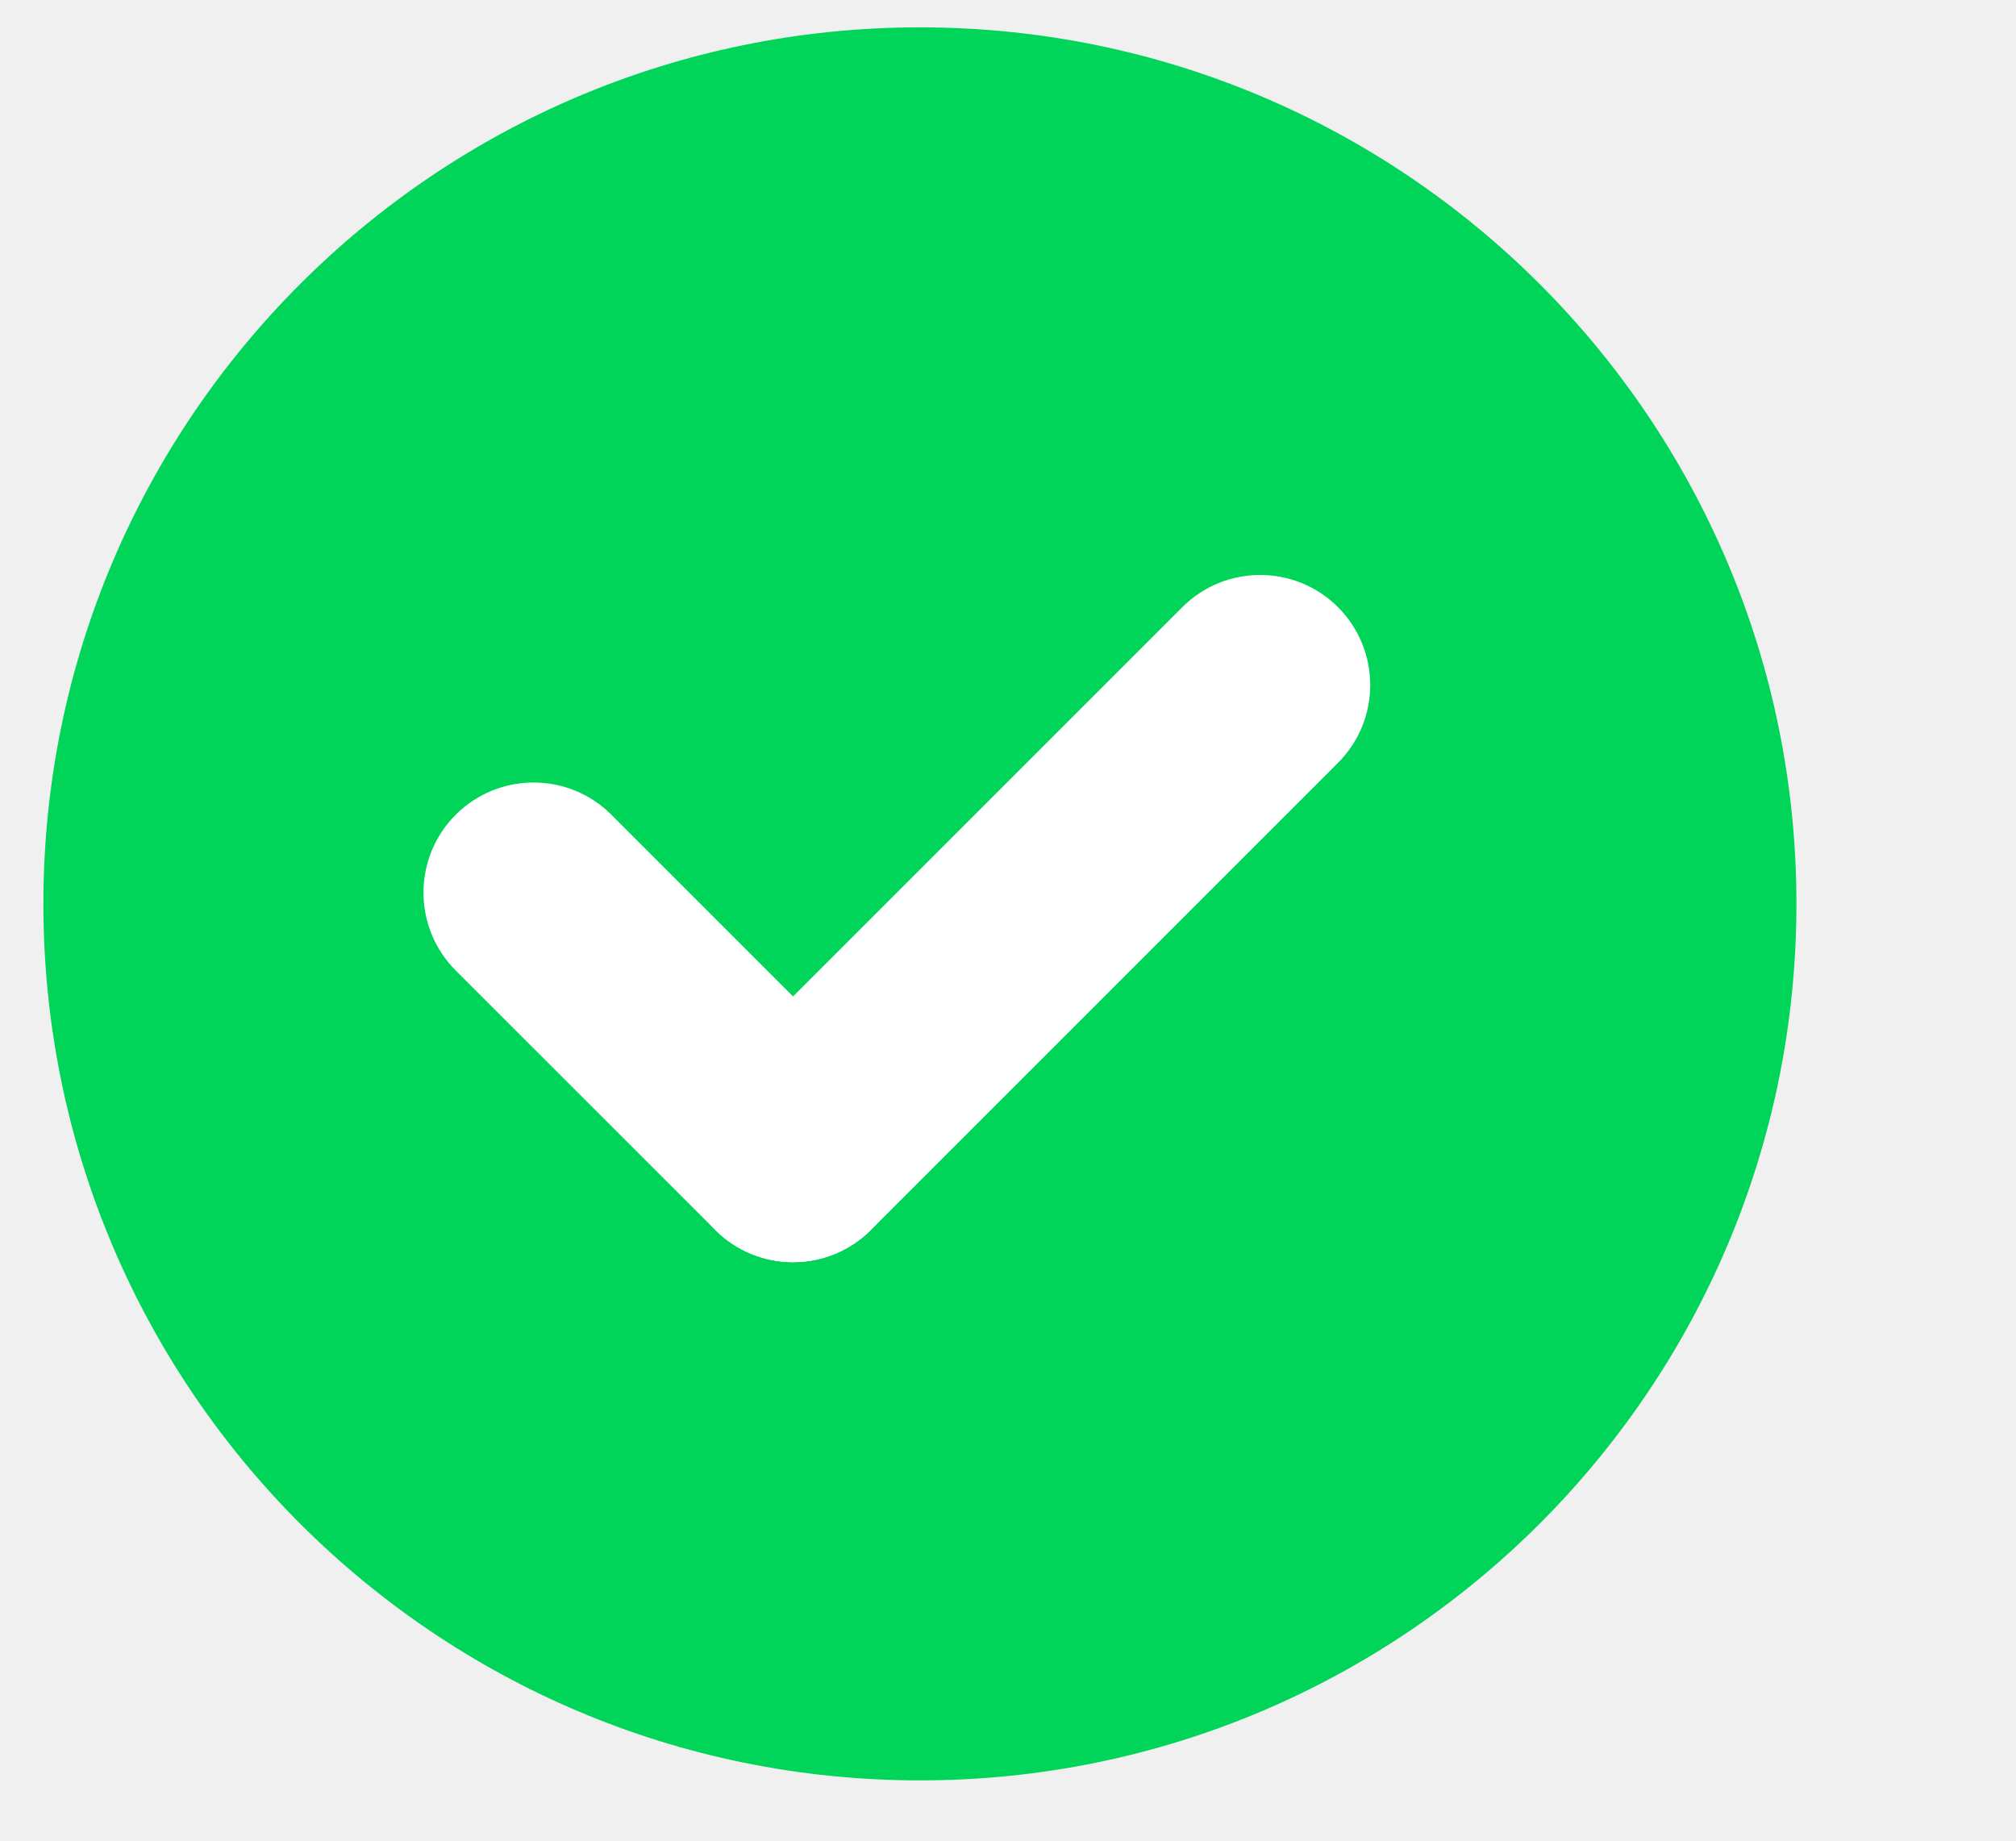
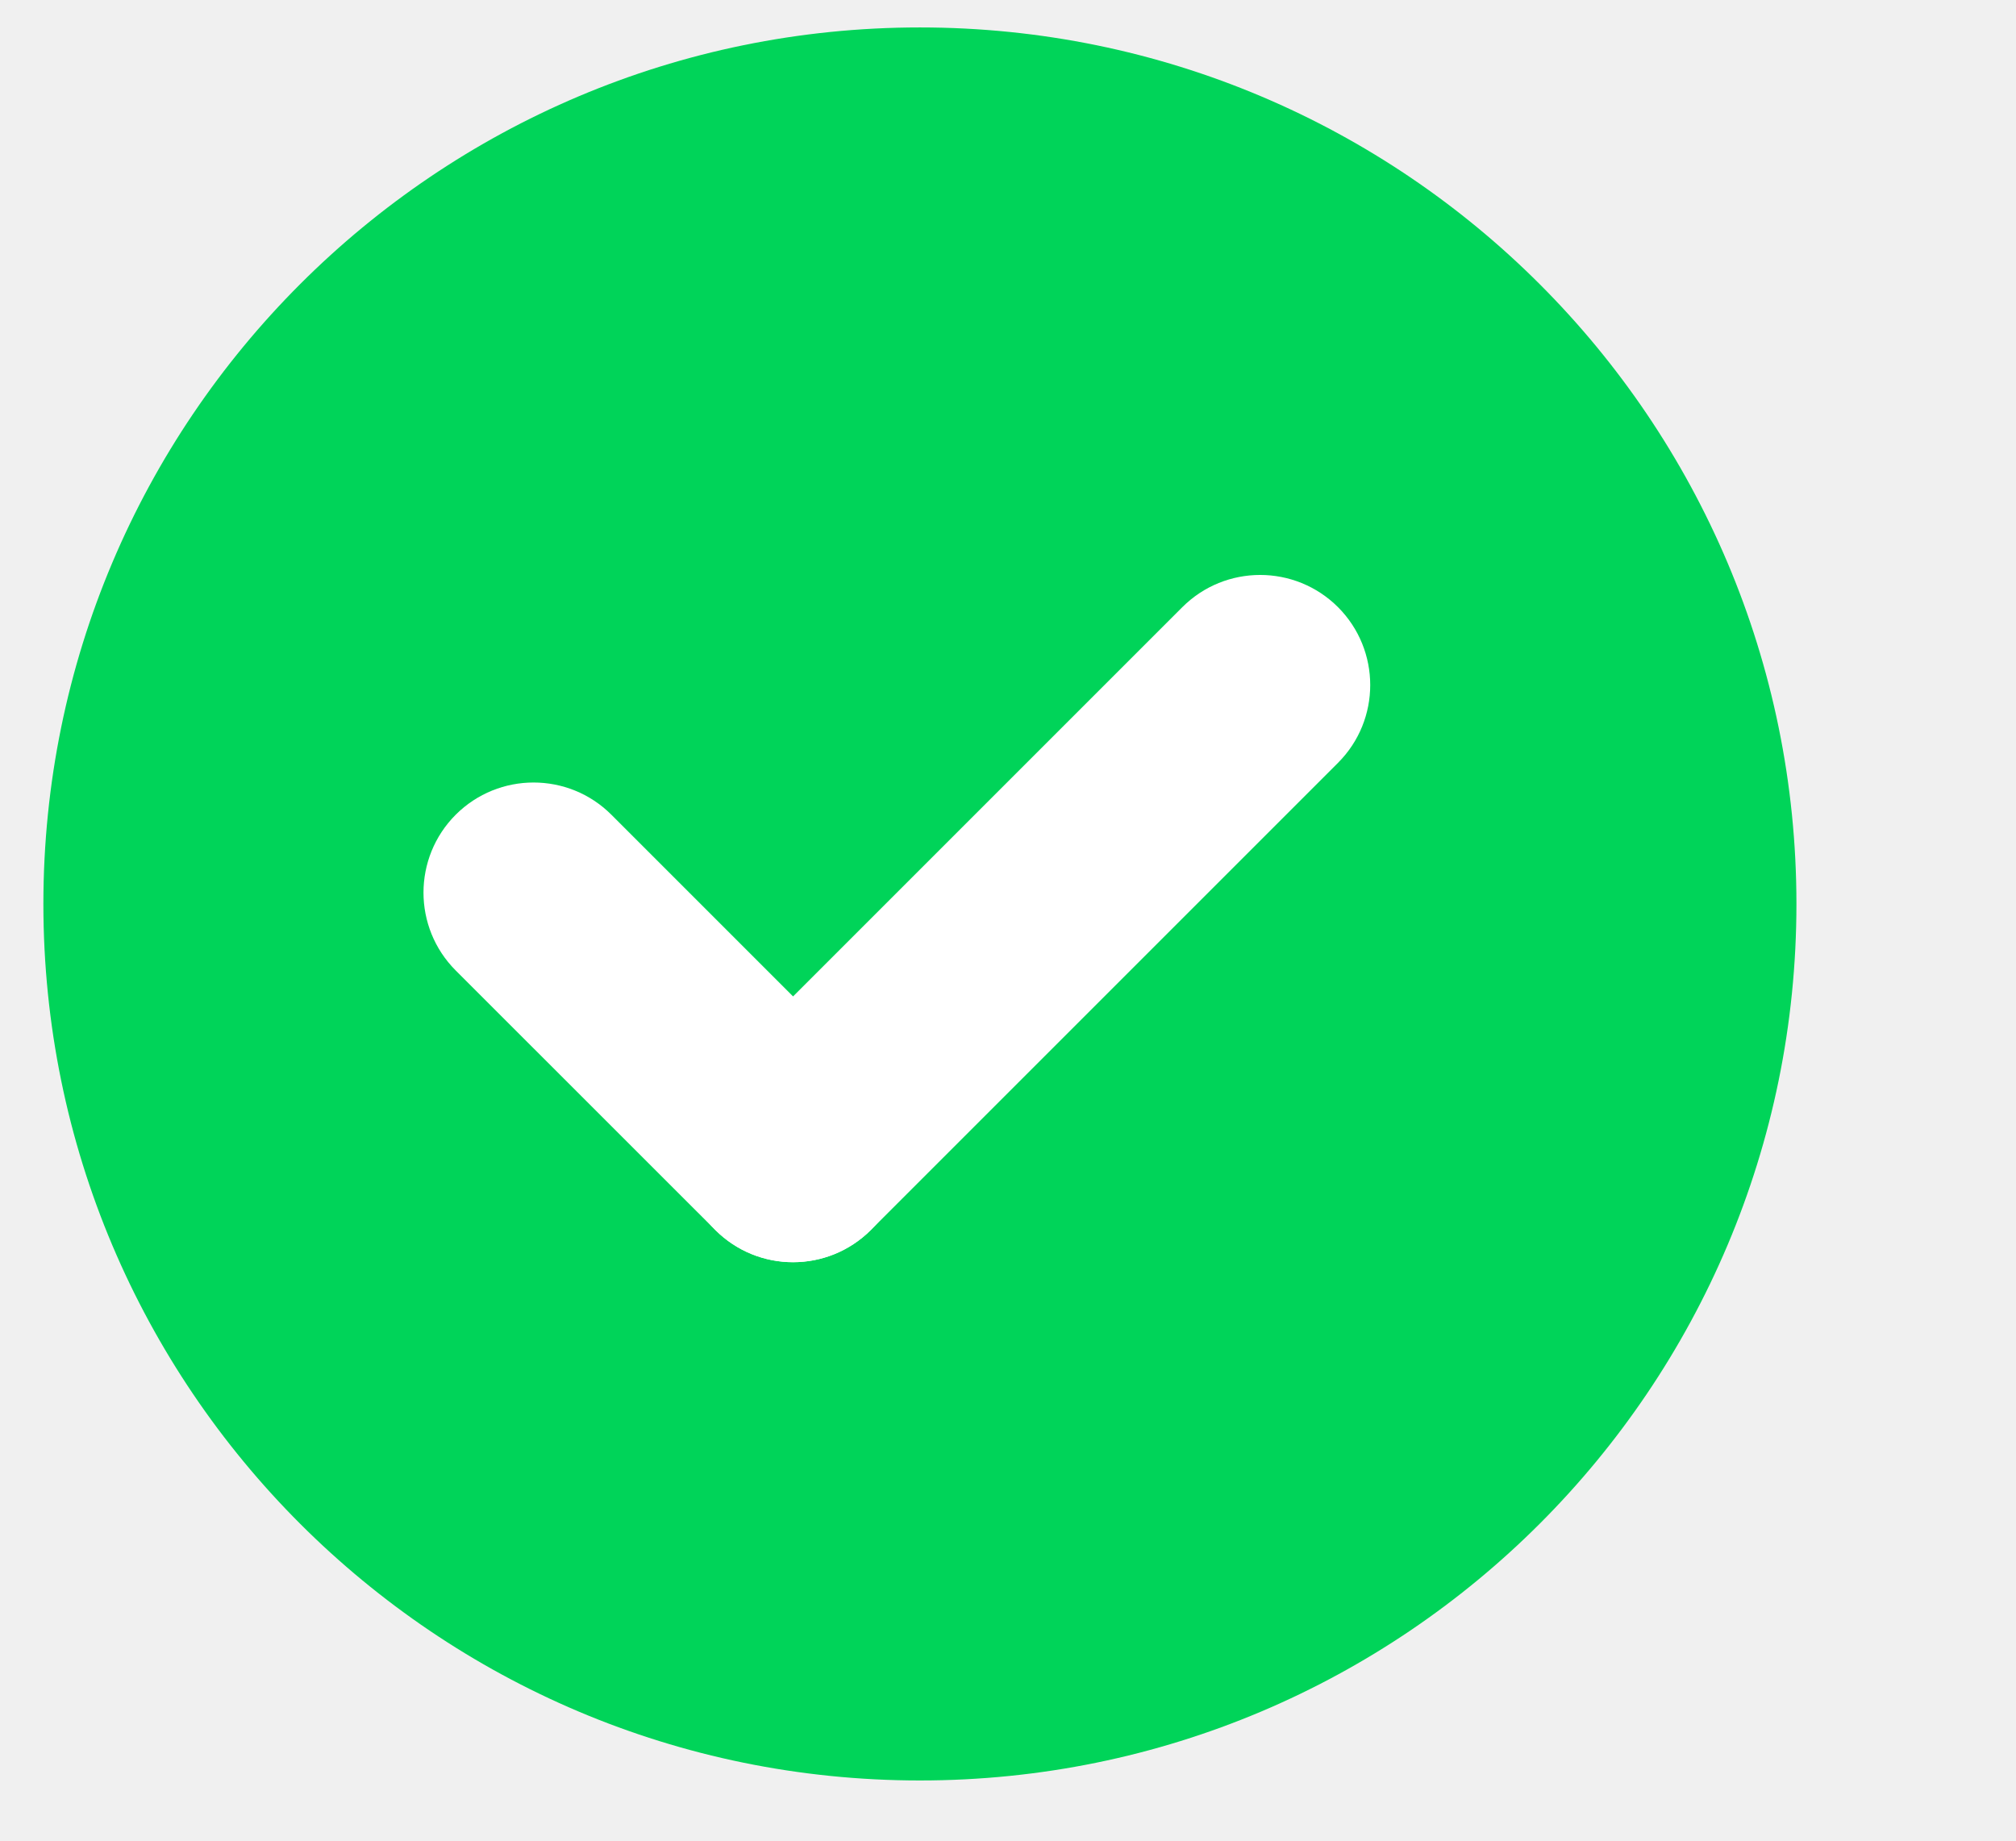
- <svg xmlns="http://www.w3.org/2000/svg" width="23" height="21" viewBox="0 0 23 21" fill="none">
-   <ellipse cx="10.495" cy="10.312" rx="10" ry="10" fill="#00D459" />
-   <path d="M5.199 11.072C4.709 10.581 4.709 9.786 5.199 9.295C5.69 8.805 6.485 8.805 6.975 9.295L9.936 12.256C10.427 12.746 10.427 13.542 9.936 14.032C9.445 14.523 8.65 14.523 8.16 14.032L5.199 11.072Z" fill="white" />
-   <path d="M9.936 14.032C9.445 14.523 8.65 14.523 8.16 14.032C7.669 13.542 7.669 12.746 8.16 12.256L13.489 6.927C13.979 6.437 14.774 6.437 15.265 6.927C15.755 7.418 15.755 8.213 15.265 8.703L9.936 14.032Z" fill="white" />
+ <svg xmlns="http://www.w3.org/2000/svg" width="23" height="21" fill="none" viewBox="0 0 23 21">
+   <ellipse cx="10.495" cy="10.313" fill="#00D459" rx="10" ry="10" />
+   <path fill="#fff" d="M5.199 11.072C4.709 10.581 4.709 9.786 5.199 9.295C5.69 8.805 6.485 8.805 6.975 9.295L9.936 12.256C10.427 12.746 10.427 13.542 9.936 14.032C9.445 14.523 8.65 14.523 8.16 14.032L5.199 11.072Z" />
+   <path fill="#fff" d="M9.936 14.032C9.445 14.523 8.65 14.523 8.16 14.032C7.669 13.542 7.669 12.746 8.16 12.256L13.489 6.927C13.979 6.437 14.774 6.437 15.265 6.927C15.755 7.418 15.755 8.213 15.265 8.703L9.936 14.032Z" />
</svg>
